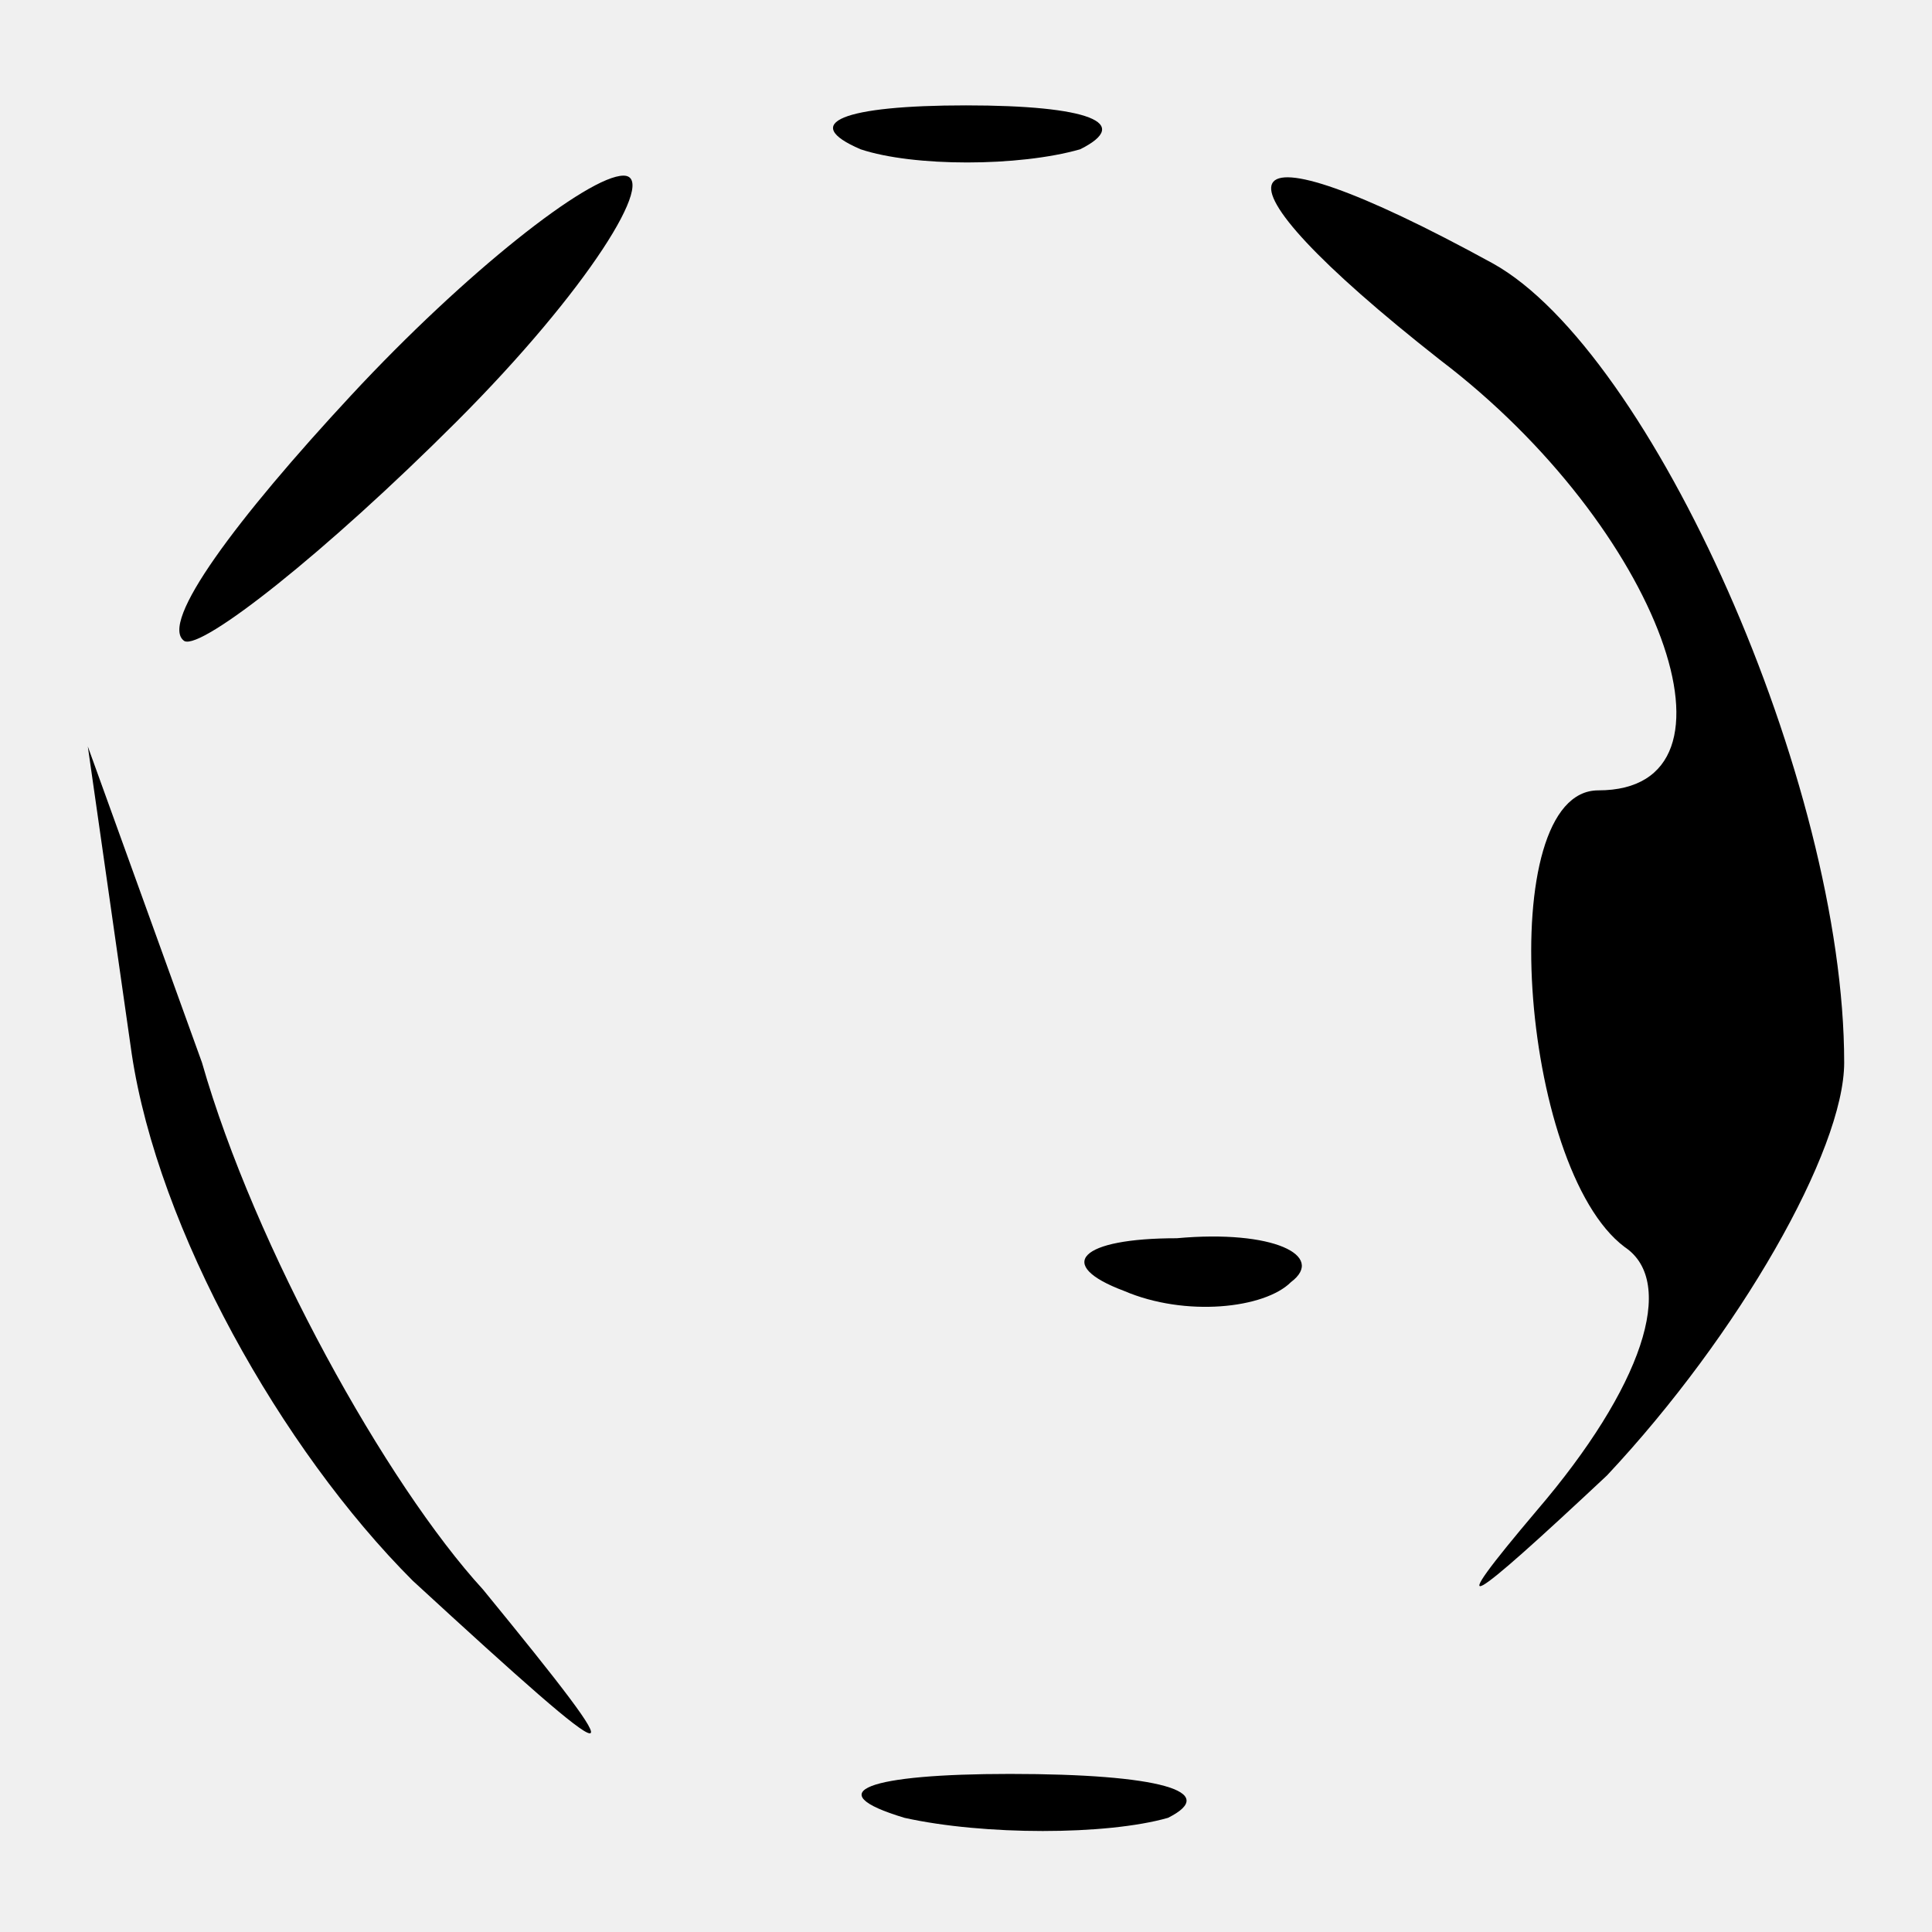
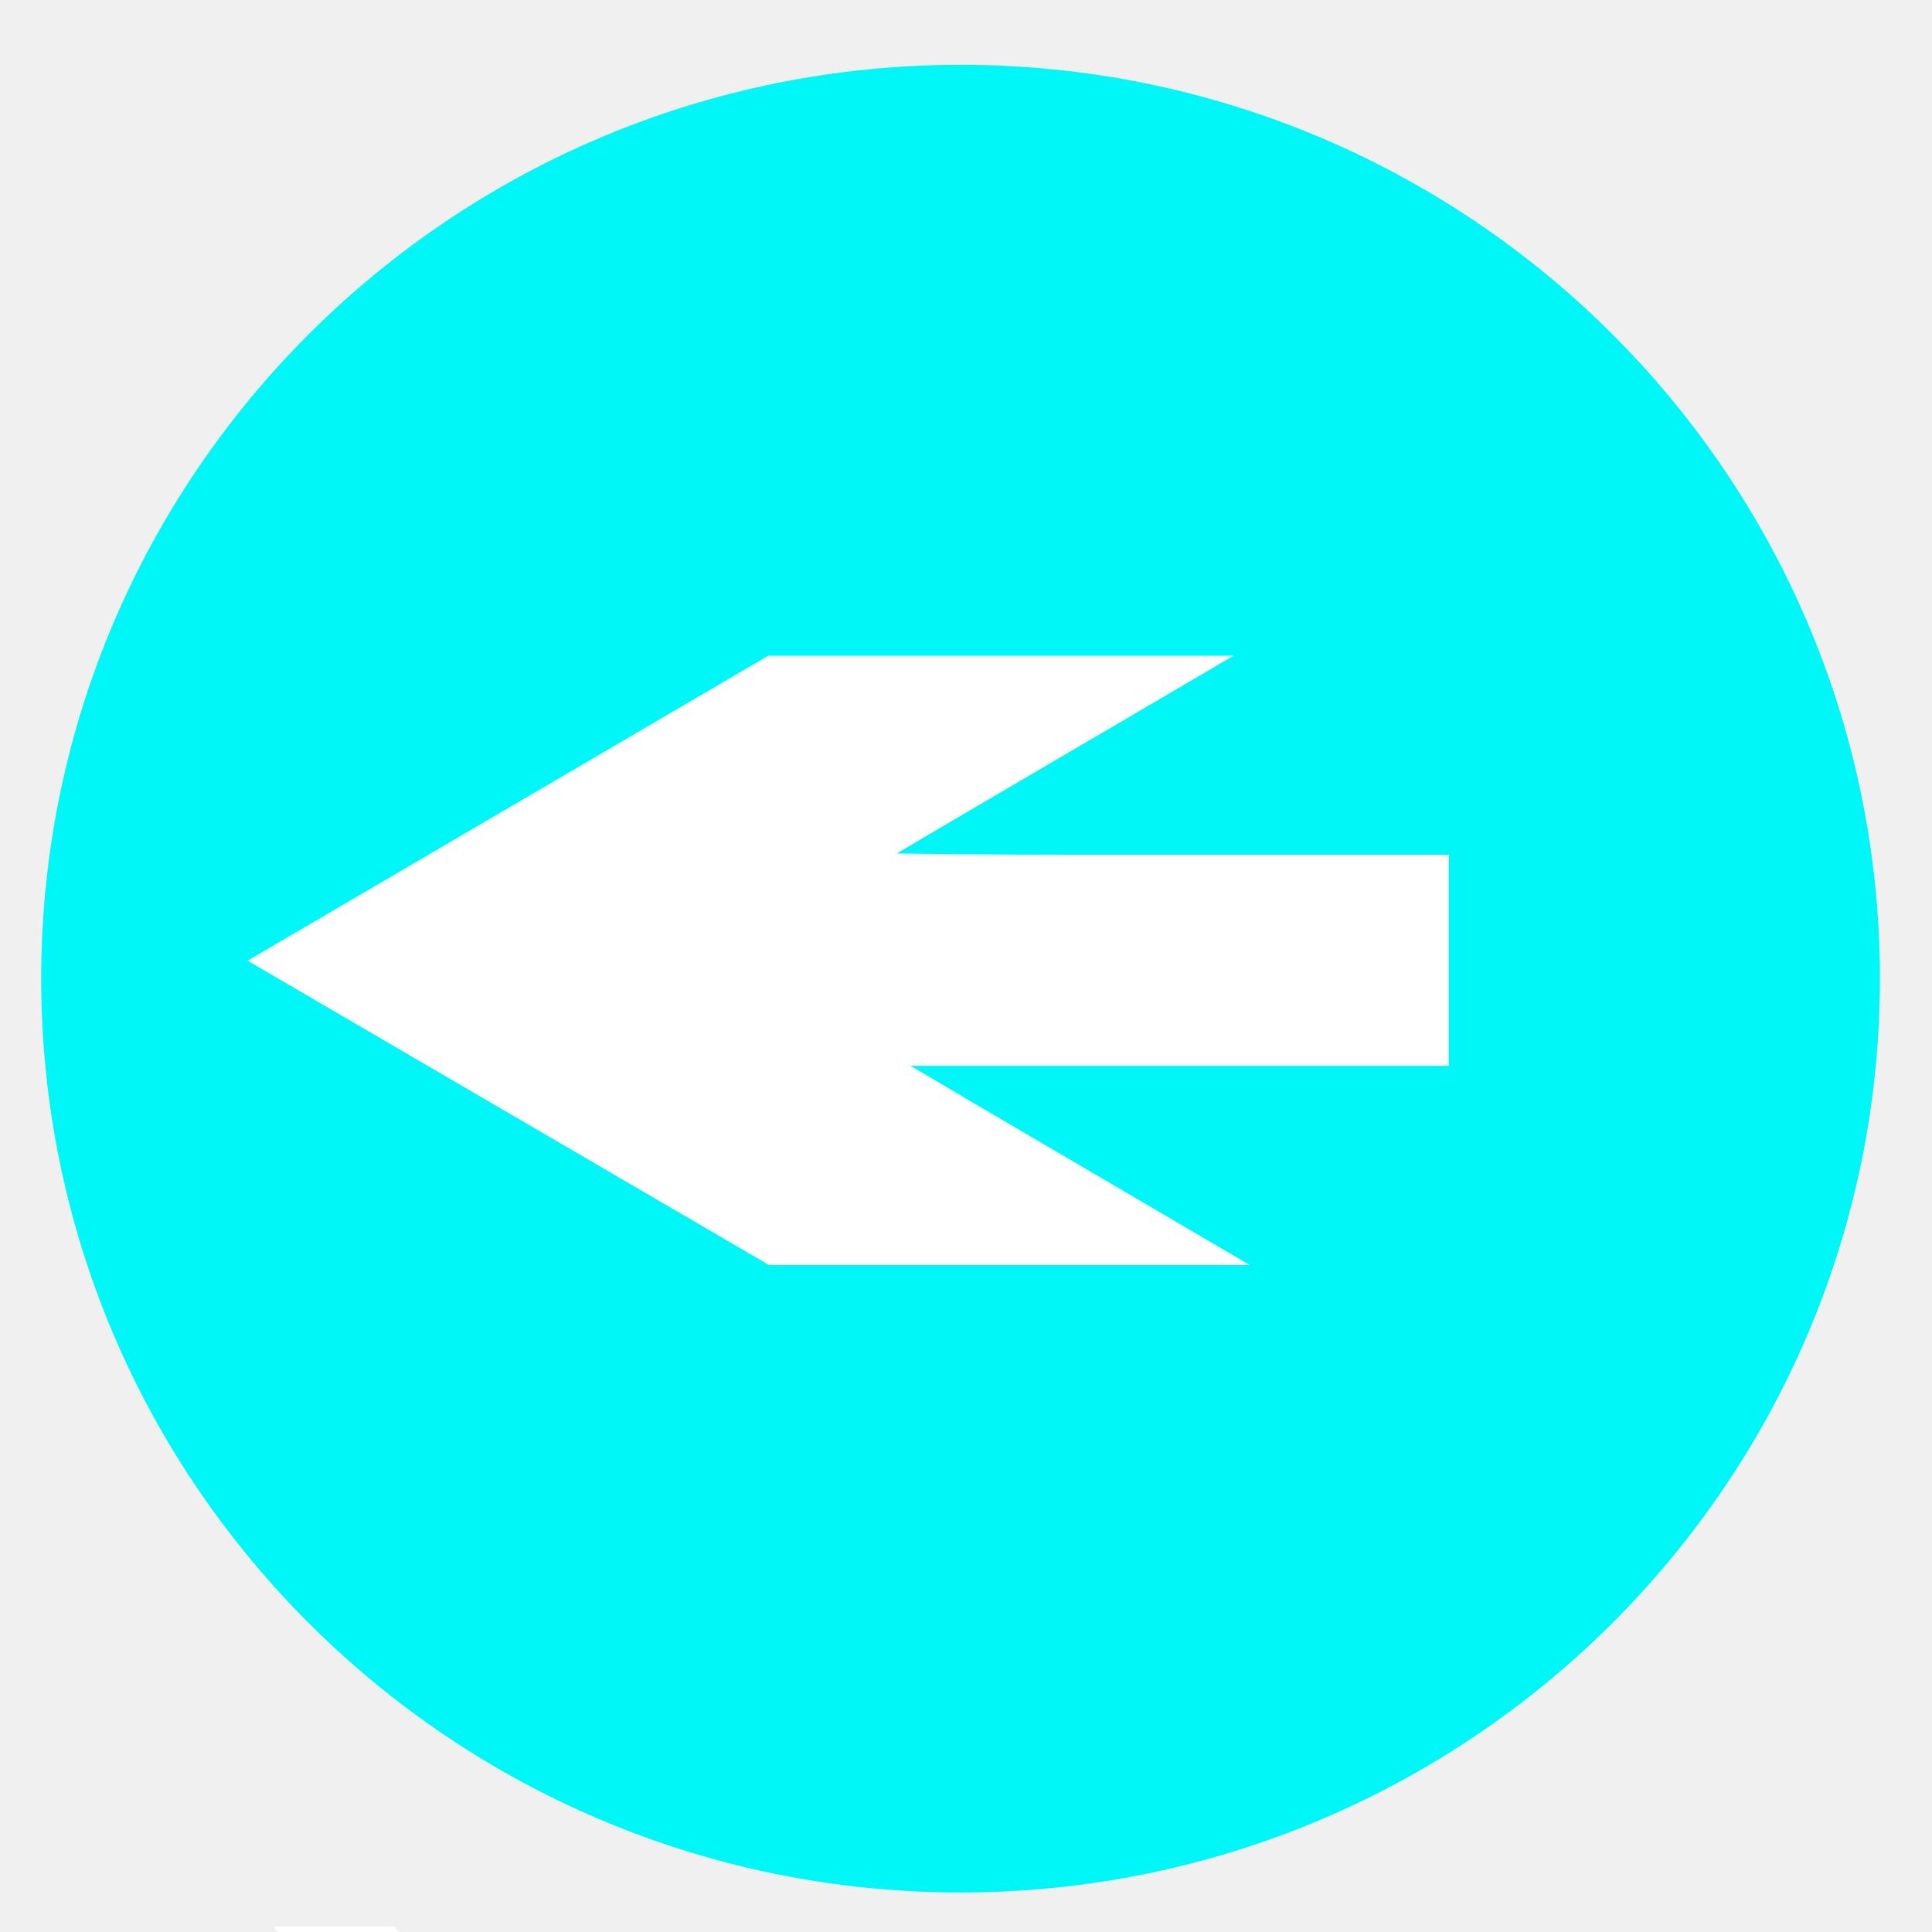
- <svg xmlns="http://www.w3.org/2000/svg" version="1.0" width="22pt" height="22pt" viewBox="0 0 22 22" preserveAspectRatio="xMidYMid meet">
-   <g transform="translate(0,22) scale(0.1,-0.1)" fill="#000000" stroke="none">
-     <path d="M98 203 c6 -2 18 -2 25 0 6 3 1 5 -13 5 -14 0 -19 -2 -12 -5z" />
-     <path d="M40 175 c-13 -14 -22 -26 -19 -28 2 -1 16 10 31 25 15 15 23 28 19 28 -4 0 -18 -11 -31 -25z" />
-     <path d="M164 179 c25 -19 36 -49 18 -49 -12 0 -9 -43 3 -52 6 -4 2 -16 -10 -30 -11 -13 -8 -11 8 4 15 16 27 37 27 47 0 32 -22 81 -40 91 -31 17 -34 11 -6 -11z" />
-     <path d="M15 100 c3 -20 17 -45 32 -60 25 -23 26 -23 8 -1 -11 12 -26 39 -32 60 l-13 36 5 -35z" />
-     <path d="M128 73 c7 -3 16 -2 19 1 4 3 -2 6 -13 5 -11 0 -14 -3 -6 -6z" />
-     <path d="M103 13 c9 -2 23 -2 30 0 6 3 -1 5 -18 5 -16 0 -22 -2 -12 -5z" />
+ <svg xmlns="http://www.w3.org/2000/svg" width="22" height="22">
+   <g id="Layer_1">
+     <ellipse stroke="#00f7f7" ry="9.906" rx="9.969" id="svg_1" cy="11.144" cx="10.938" opacity="undefined" stroke-dasharray="null" stroke-width="null" fill="#00f7f7" />
+     <path id="svg_2" d="m3.379,28.109l0.832,-0.537l-1.609,0l-1.609,0l0,-0.332l0,-0.332l1.591,0c0.875,0 1.591,-0.017 1.591,-0.037c0,-0.021 -0.348,-0.262 -0.774,-0.537l-0.774,-0.499l0.715,0l0.715,0l1.093,0.704l1.093,0.704l-1.095,0.702l-1.095,0.702l-0.753,0l-0.753,0l0.832,-0.537l0,0z" opacity="undefined" fill-opacity="null" stroke-opacity="null" stroke-dasharray="null" stroke-width="null" stroke="#00f7f7" fill="#00f7f7" />
+     <path id="svg_3" d="m298.244,273.511l0.218,-0.656l-0.421,0l-0.421,0l0,-0.406l0,-0.406l0.417,0c0.229,0 0.417,-0.021 0.417,-0.046c0,-0.025 -0.091,-0.32 -0.203,-0.656l-0.203,-0.61l0.187,0l0.187,0l0.286,0.86l0.286,0.86l-0.287,0.859l-0.287,0.859l-0.197,0l-0.197,0l0.218,-0.656l0,0z" opacity="undefined" stroke-dasharray="null" stroke-width="null" stroke="#ffffff" fill="#ffffff" />
+     <path id="svg_4" d="m2.754,28.766l0.614,-0.692l-1.188,0l-1.188,0l0,-0.428l0,-0.428l1.174,0c0.646,0 1.174,-0.022 1.174,-0.048c0,-0.027 -0.257,-0.338 -0.571,-0.692l-0.571,-0.644l0.528,0l0.528,0l0.806,0.907l0.806,0.907l-0.808,0.905l-0.808,0.905l-0.556,0l-0.556,0l0.614,-0.692l0,0z" opacity="undefined" stroke-dasharray="null" stroke-width="null" stroke="#ffffff" fill="#ffffff" />
+     <path id="svg_5" d="m298.96,226.758l0.01,-47.409l-0.019,0l-0.019,0l0,-29.348l0,-29.348l0.019,0c0.01,0 0.019,-1.488 0.019,-3.306c0,-1.818 -0.004,-23.152 -0.009,-47.409l-0.009,-44.103l0.009,0l0.009,0l0.013,62.143l0.013,62.143l-0.013,62.024l-0.013,62.024l-0.009,0l-0.009,0l0.01,-47.409l0,0z" opacity="undefined" stroke-dasharray="null" stroke-width="null" stroke="#ffffff" fill="#ffffff" />
+     <path id="svg_6" d="m136.447,226.758l47.248,-47.409l-91.351,0l-91.351,0l0,-29.348l0,-29.348l90.303,0c49.667,0 90.303,-1.488 90.303,-3.306c0,-1.818 -19.772,-23.152 -43.938,-47.409l-43.938,-44.103l40.612,0l40.612,0l62.024,62.143l62.024,62.143l-62.143,62.024l-62.143,62.024l-42.755,0l-42.755,0l47.248,-47.409l0,0z" opacity="undefined" stroke-dasharray="null" stroke-width="null" stroke="#ffffff" fill="#ffffff" />
+     <path id="svg_7" d="m298.449,272.64l0.159,-1.527l-0.307,0l-0.307,0l0,-0.945l0,-0.945l0.303,0c0.167,0 0.303,-0.048 0.303,-0.106c0,-0.059 -0.066,-0.746 -0.147,-1.527l-0.147,-1.421l0.136,0l0.136,0l0.208,2.002l0.208,2.002l-0.209,1.998l-0.209,1.998l-0.143,0l-0.143,0l0.159,-1.527l0,0z" opacity="undefined" stroke-dasharray="null" stroke-width="null" stroke="#ffffff" fill="#ffffff" />
+     <path id="svg_8" d="m2.043,28.058l0.367,-0.525l-0.709,0l-0.709,0l0,-0.325l0,-0.325l0.701,0c0.385,0 0.701,-0.016 0.701,-0.037c0,-0.02 -0.153,-0.256 -0.341,-0.525l-0.341,-0.488l0.315,0l0.315,0l0.481,0.688l0.481,0.688l-0.482,0.687l-0.482,0.687l-0.332,0l-0.332,0l0.367,-0.525l0,0z" opacity="undefined" stroke-dasharray="null" stroke-width="null" stroke="#ffffff" fill="#ffffff" />
+     <path id="svg_9" d="m4.216,22.691l0.05,-0.06l-0.096,0l-0.096,0l0,-0.037l0,-0.037l0.095,0c0.052,0 0.095,-0.002 0.095,-0.004c0,-0.002 -0.021,-0.029 -0.046,-0.06l-0.046,-0.056l0.043,0l0.043,0l0.065,0.078l0.065,0.078l-0.065,0.078l-0.065,0.078l-0.045,0l-0.045,0l0.05,-0.06l0,0z" opacity="undefined" stroke-dasharray="null" stroke-width="null" stroke="#ffffff" fill="#ffffff" />
+     <path stroke="#ffffff" id="svg_12" d="m10.458,12.77l-1.932,-1.133l3.736,0l3.736,0l0,-0.702l0,-0.702l-3.693,0c-2.031,0 -3.693,-0.036 -3.693,-0.079c0,-0.043 0.809,-0.554 1.797,-1.133l1.797,-1.054l-1.661,0l-1.661,0l-2.537,1.486l-2.537,1.486l2.541,1.483l2.541,1.483l1.749,0l1.749,0l-1.932,-1.133l0,0z" opacity="undefined" fill-opacity="null" stroke-opacity="null" stroke-dasharray="null" stroke-width="null" fill="#ffffff" />
  </g>
</svg>
